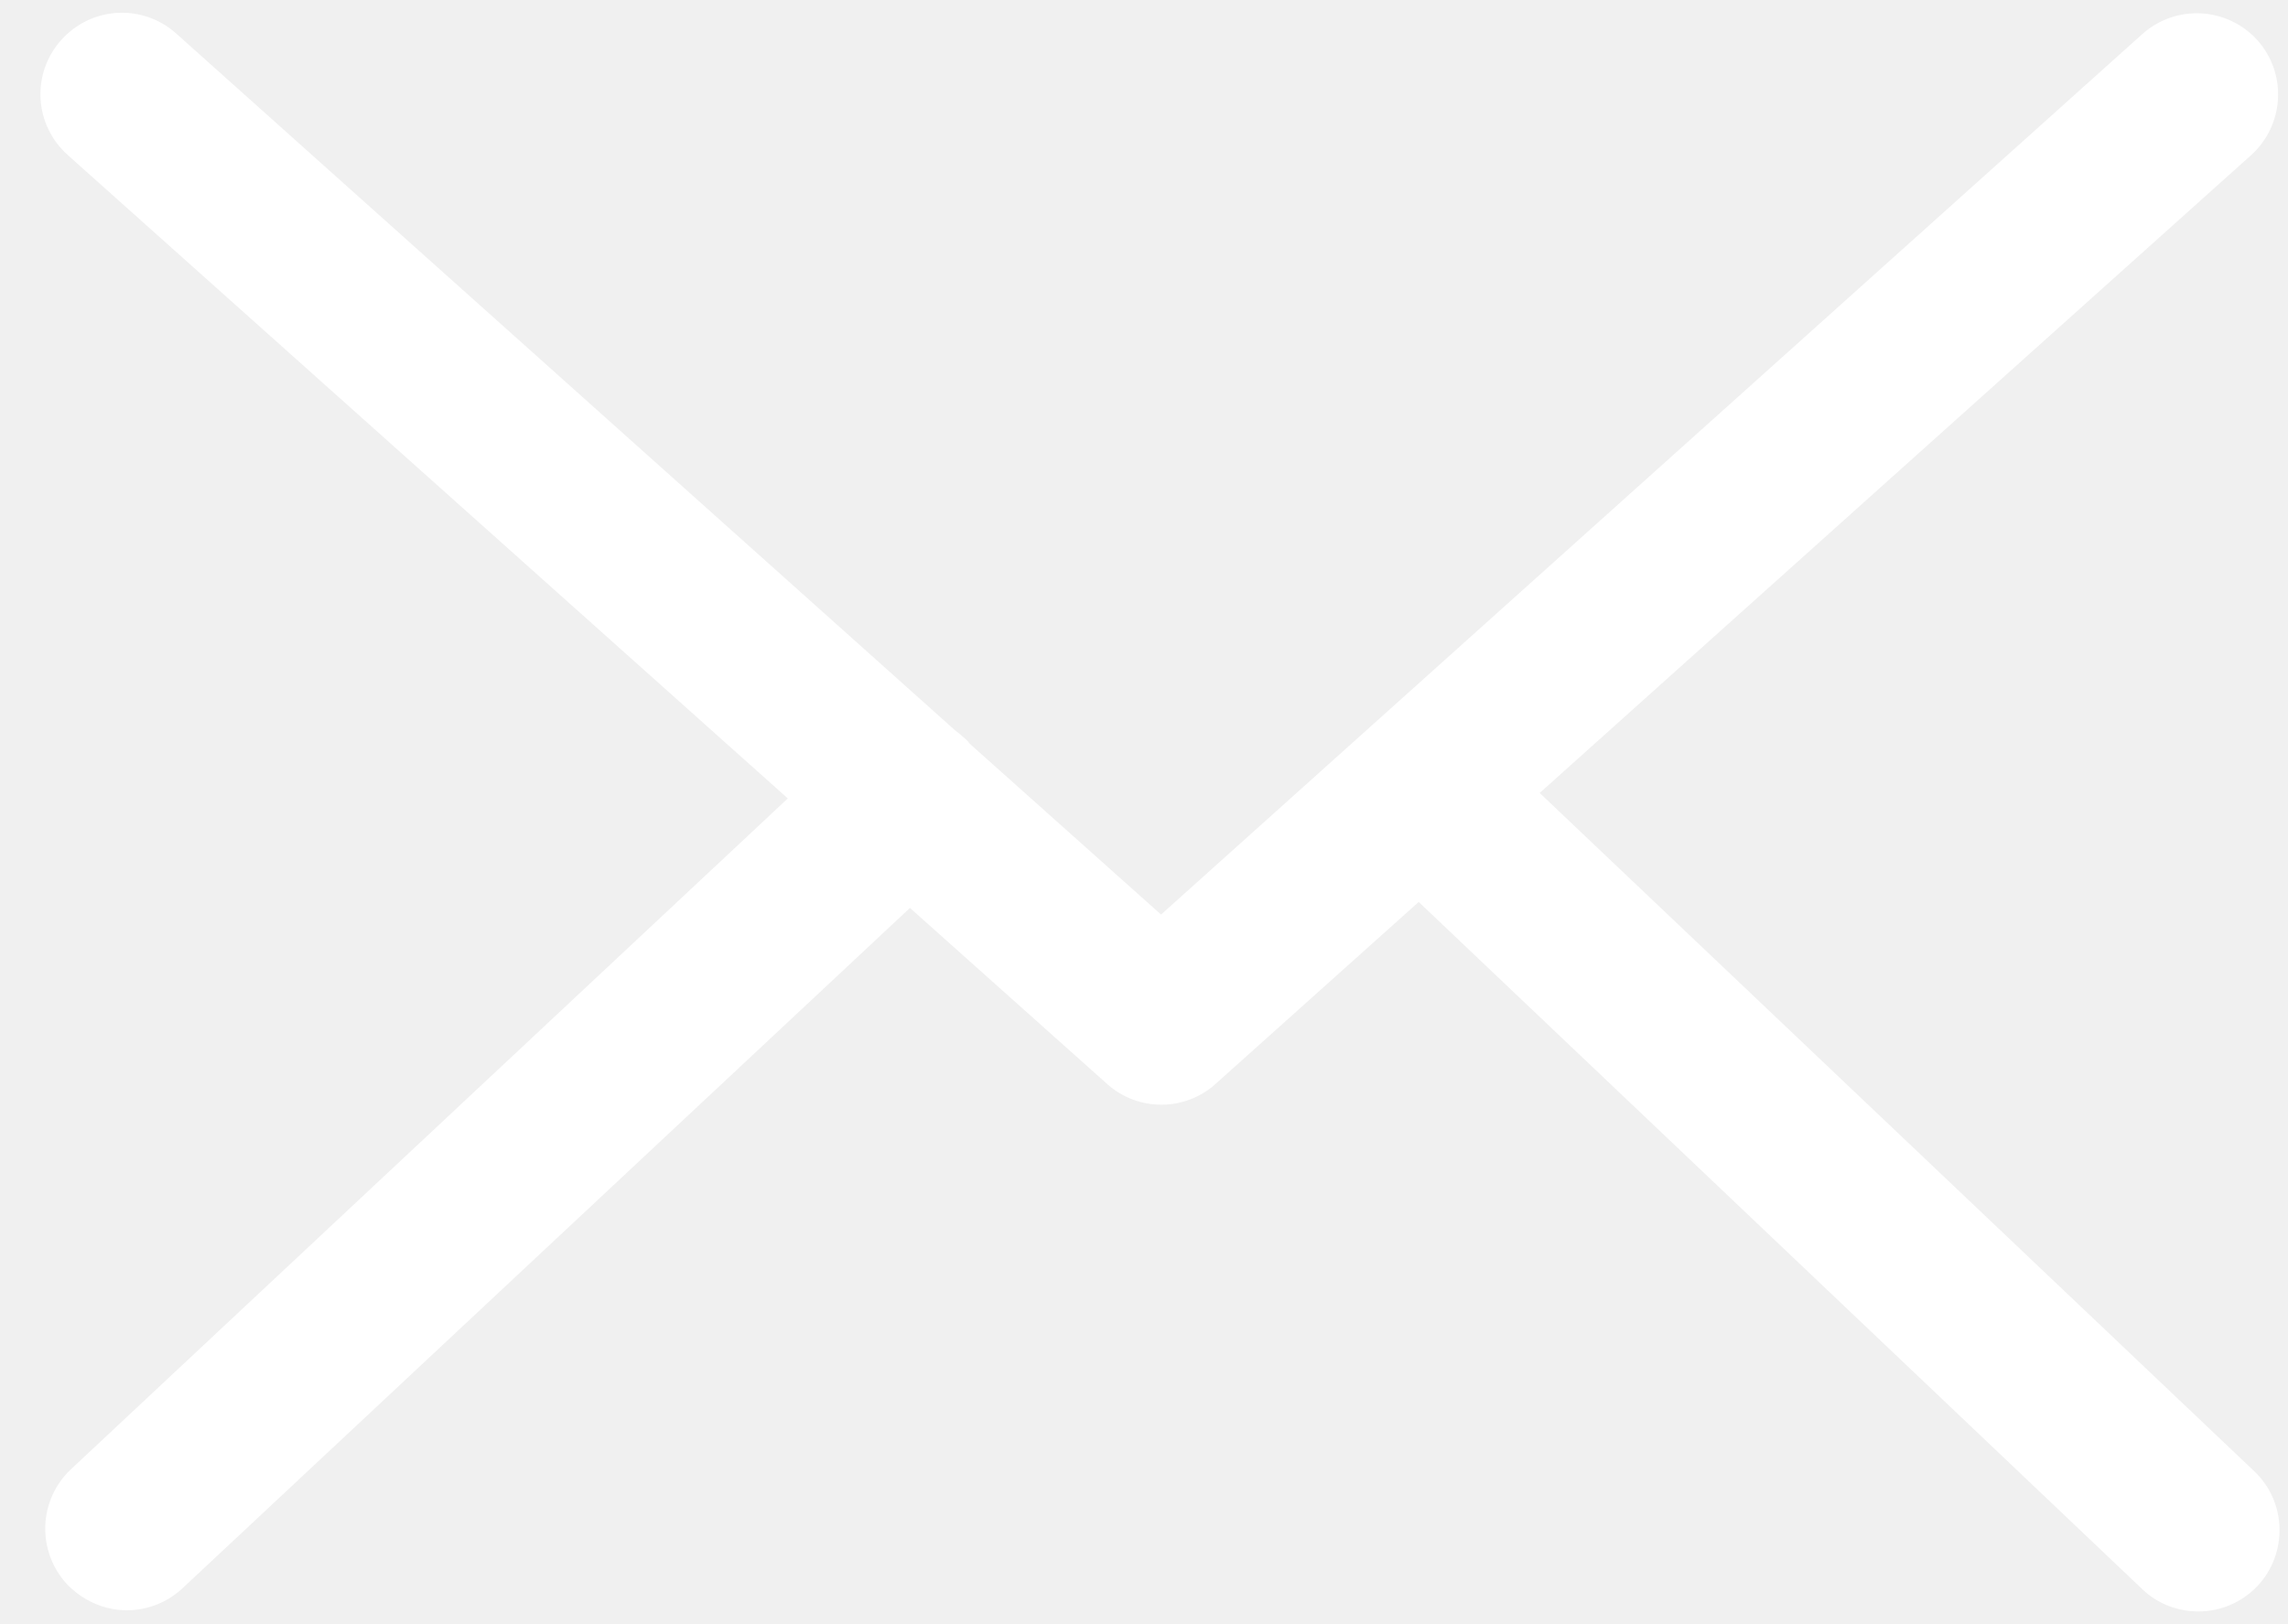
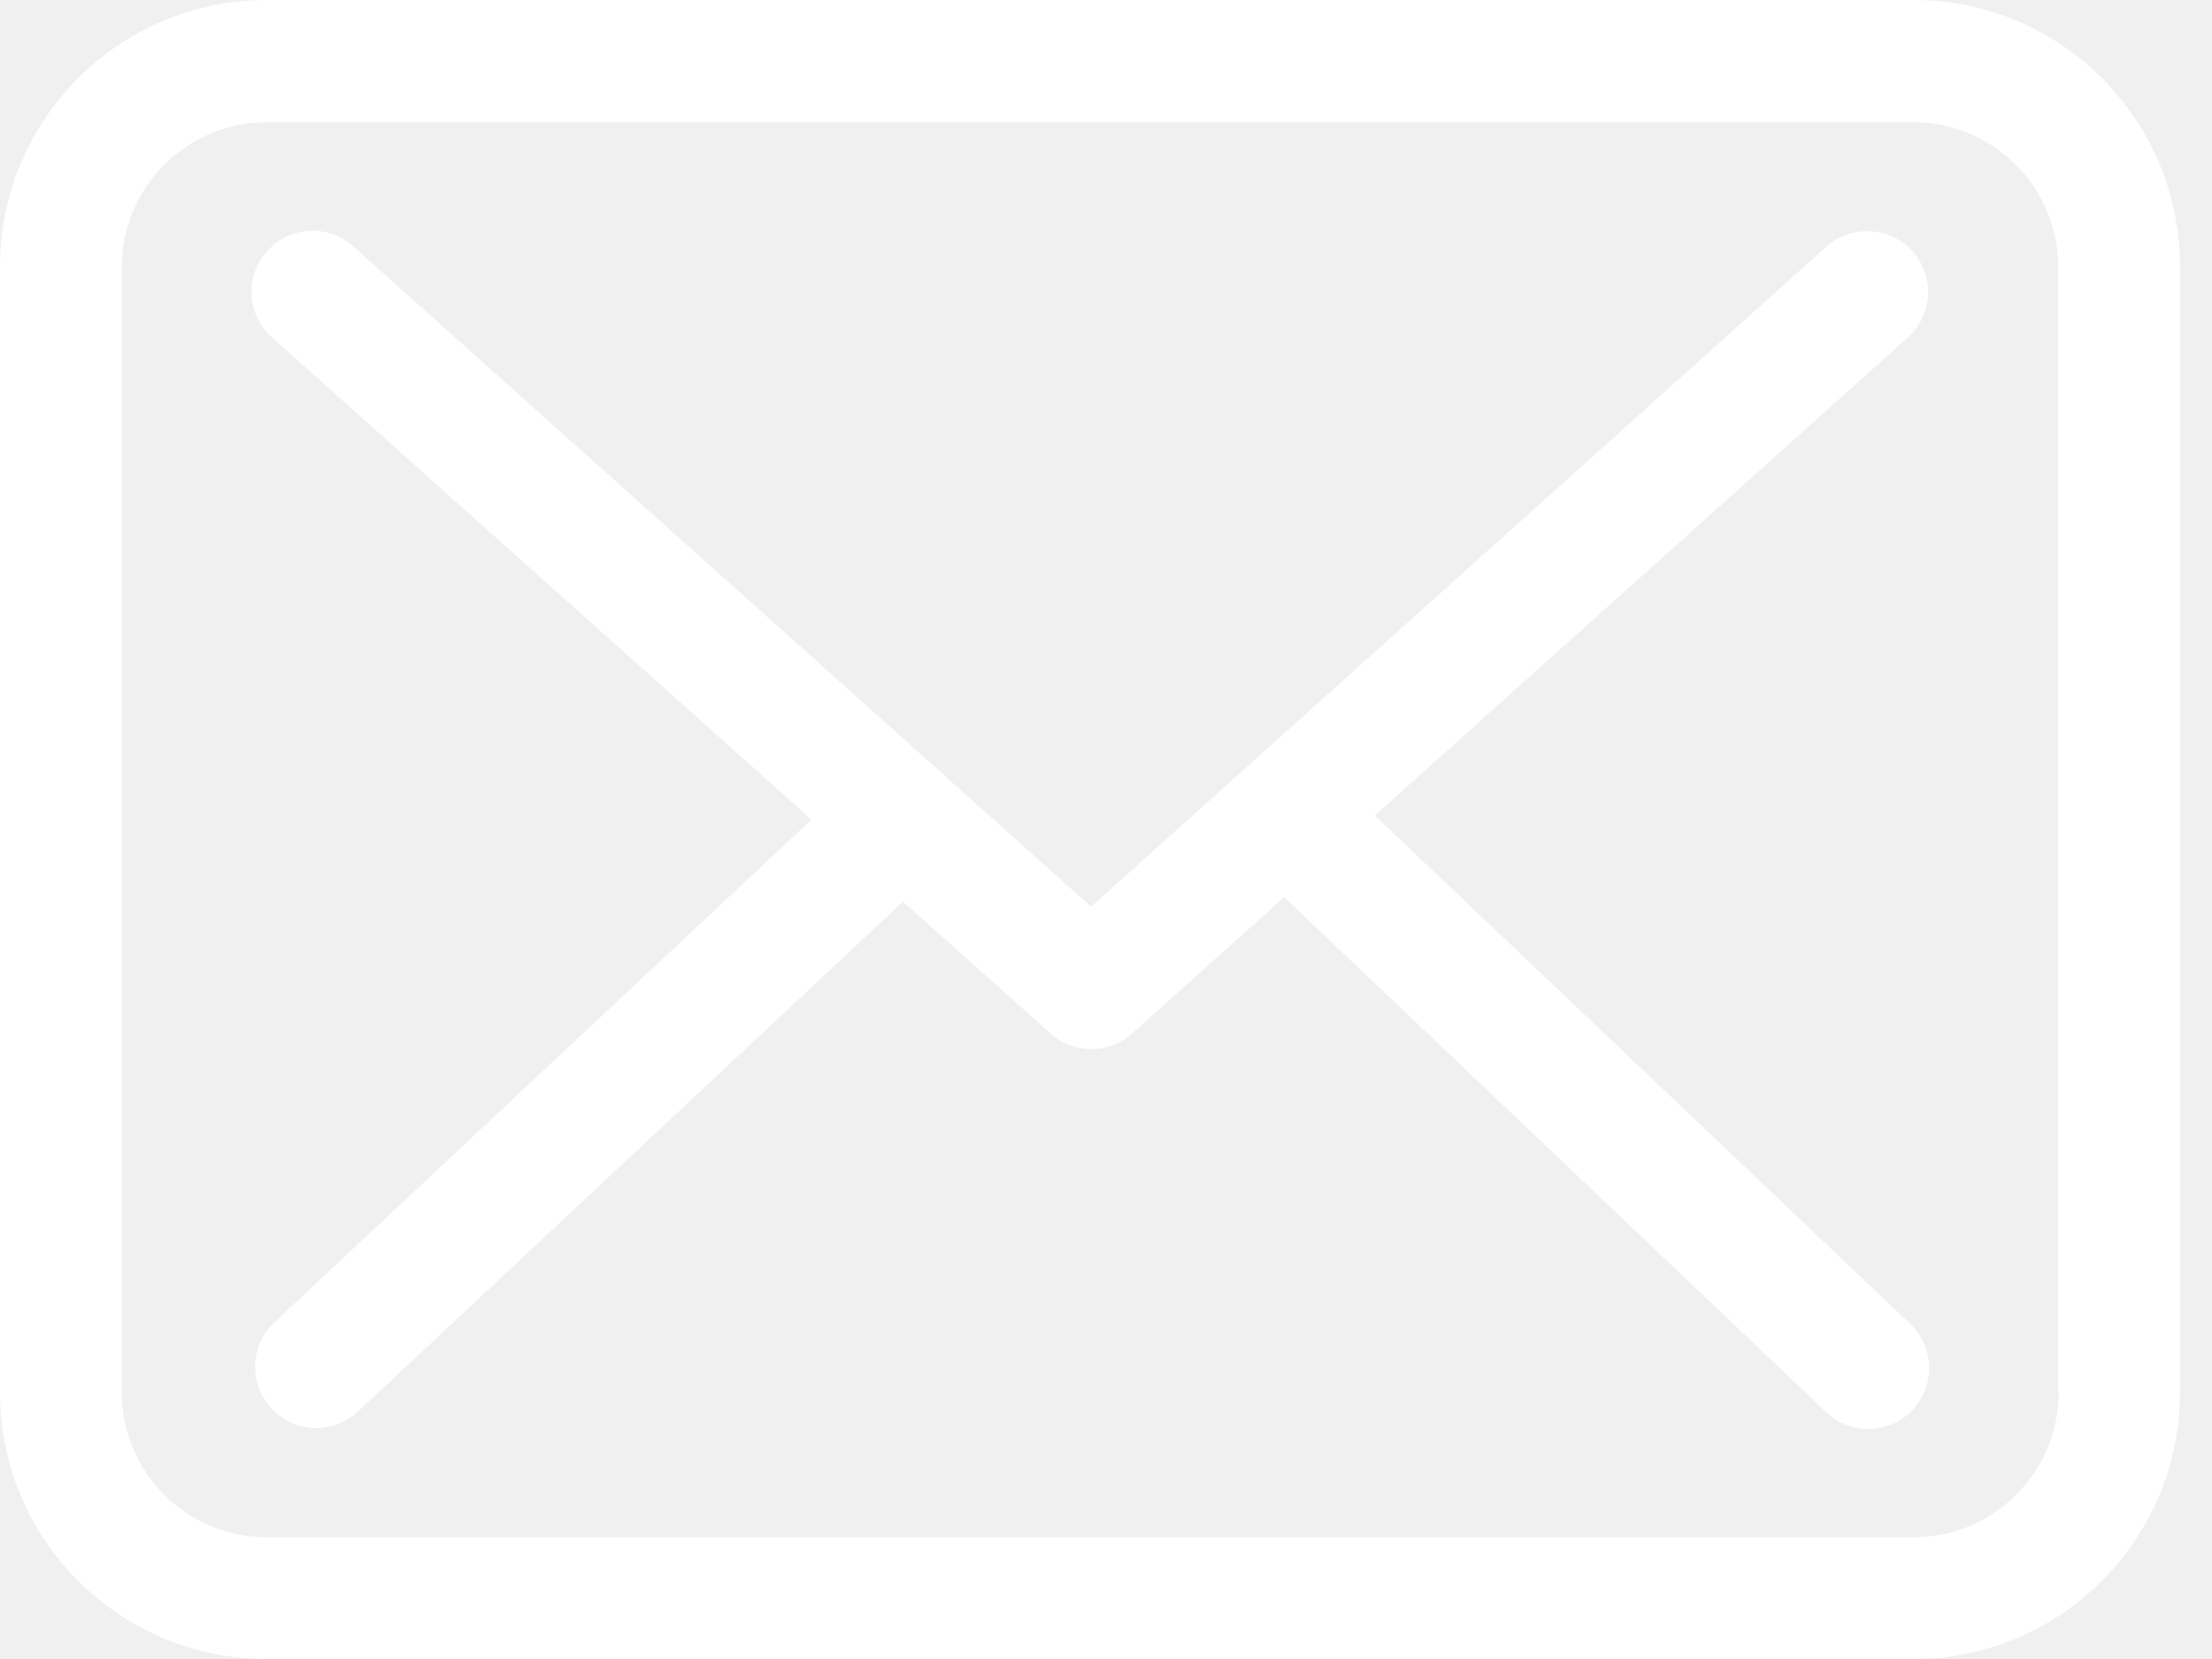
- <svg xmlns="http://www.w3.org/2000/svg" width="31" height="22" viewBox="0 0 31 22" fill="none">
-   <path d="M20.861 10.747L30.502 2.101C30.951 1.693 30.992 1 30.584 0.543C30.176 0.095 29.483 0.054 29.026 0.462L15.731 12.395L13.137 10.078C13.129 10.07 13.121 10.062 13.121 10.054C13.063 9.997 13.006 9.948 12.941 9.899L2.387 0.454C1.93 0.046 1.236 0.087 0.829 0.543C0.421 1 0.462 1.693 0.918 2.101L10.674 10.821L0.959 19.915C0.519 20.331 0.494 21.024 0.91 21.473C1.13 21.701 1.424 21.824 1.718 21.824C1.987 21.824 2.256 21.726 2.468 21.53L12.329 12.305L15.005 14.695C15.217 14.883 15.478 14.972 15.739 14.972C16 14.972 16.269 14.874 16.473 14.687L19.222 12.224L29.026 21.538C29.238 21.742 29.515 21.84 29.785 21.84C30.078 21.84 30.364 21.726 30.584 21.498C31 21.057 30.984 20.356 30.543 19.94L20.861 10.747Z" fill="white" />
+ <svg xmlns="http://www.w3.org/2000/svg" width="40" height="30" viewBox="0 0 40 30" fill="none">
+   <path d="M34.608 0H4.821C2.162 0 0 2.162 0 4.821V25.179C0 27.838 2.162 30 4.821 30H34.6C37.259 30 39.421 27.838 39.421 25.179V4.829C39.429 2.17 37.267 0 34.608 0ZM37.227 25.179C37.227 26.623 36.052 27.798 34.608 27.798H4.821C3.377 27.798 2.202 26.623 2.202 25.179V4.829C2.202 3.385 3.377 2.21 4.821 2.21H34.6C36.044 2.21 37.219 3.385 37.219 4.829V25.179H37.227Z" fill="white" />
+   <path d="M24.861 14.747L34.502 6.101C34.951 5.693 34.992 5 34.584 4.543C34.176 4.095 33.483 4.054 33.026 4.462L19.731 16.395L17.137 14.078C17.129 14.07 17.121 14.062 17.121 14.054C17.064 13.997 17.006 13.948 16.941 13.899L6.387 4.454C5.93 4.046 5.236 4.087 4.829 4.543C4.421 5 4.462 5.693 4.918 6.101L14.674 14.821L4.959 23.915C4.519 24.331 4.494 25.024 4.91 25.473C5.13 25.701 5.424 25.824 5.718 25.824C5.987 25.824 6.256 25.726 6.468 25.53L16.329 16.305L19.005 18.695C19.217 18.883 19.478 18.972 19.739 18.972C20 18.972 20.269 18.875 20.473 18.687L23.222 16.224L33.026 25.538C33.238 25.742 33.515 25.84 33.785 25.84C34.078 25.84 34.364 25.726 34.584 25.498C35 25.057 34.984 24.356 34.543 23.94L24.861 14.747Z" fill="white" />
</svg>
